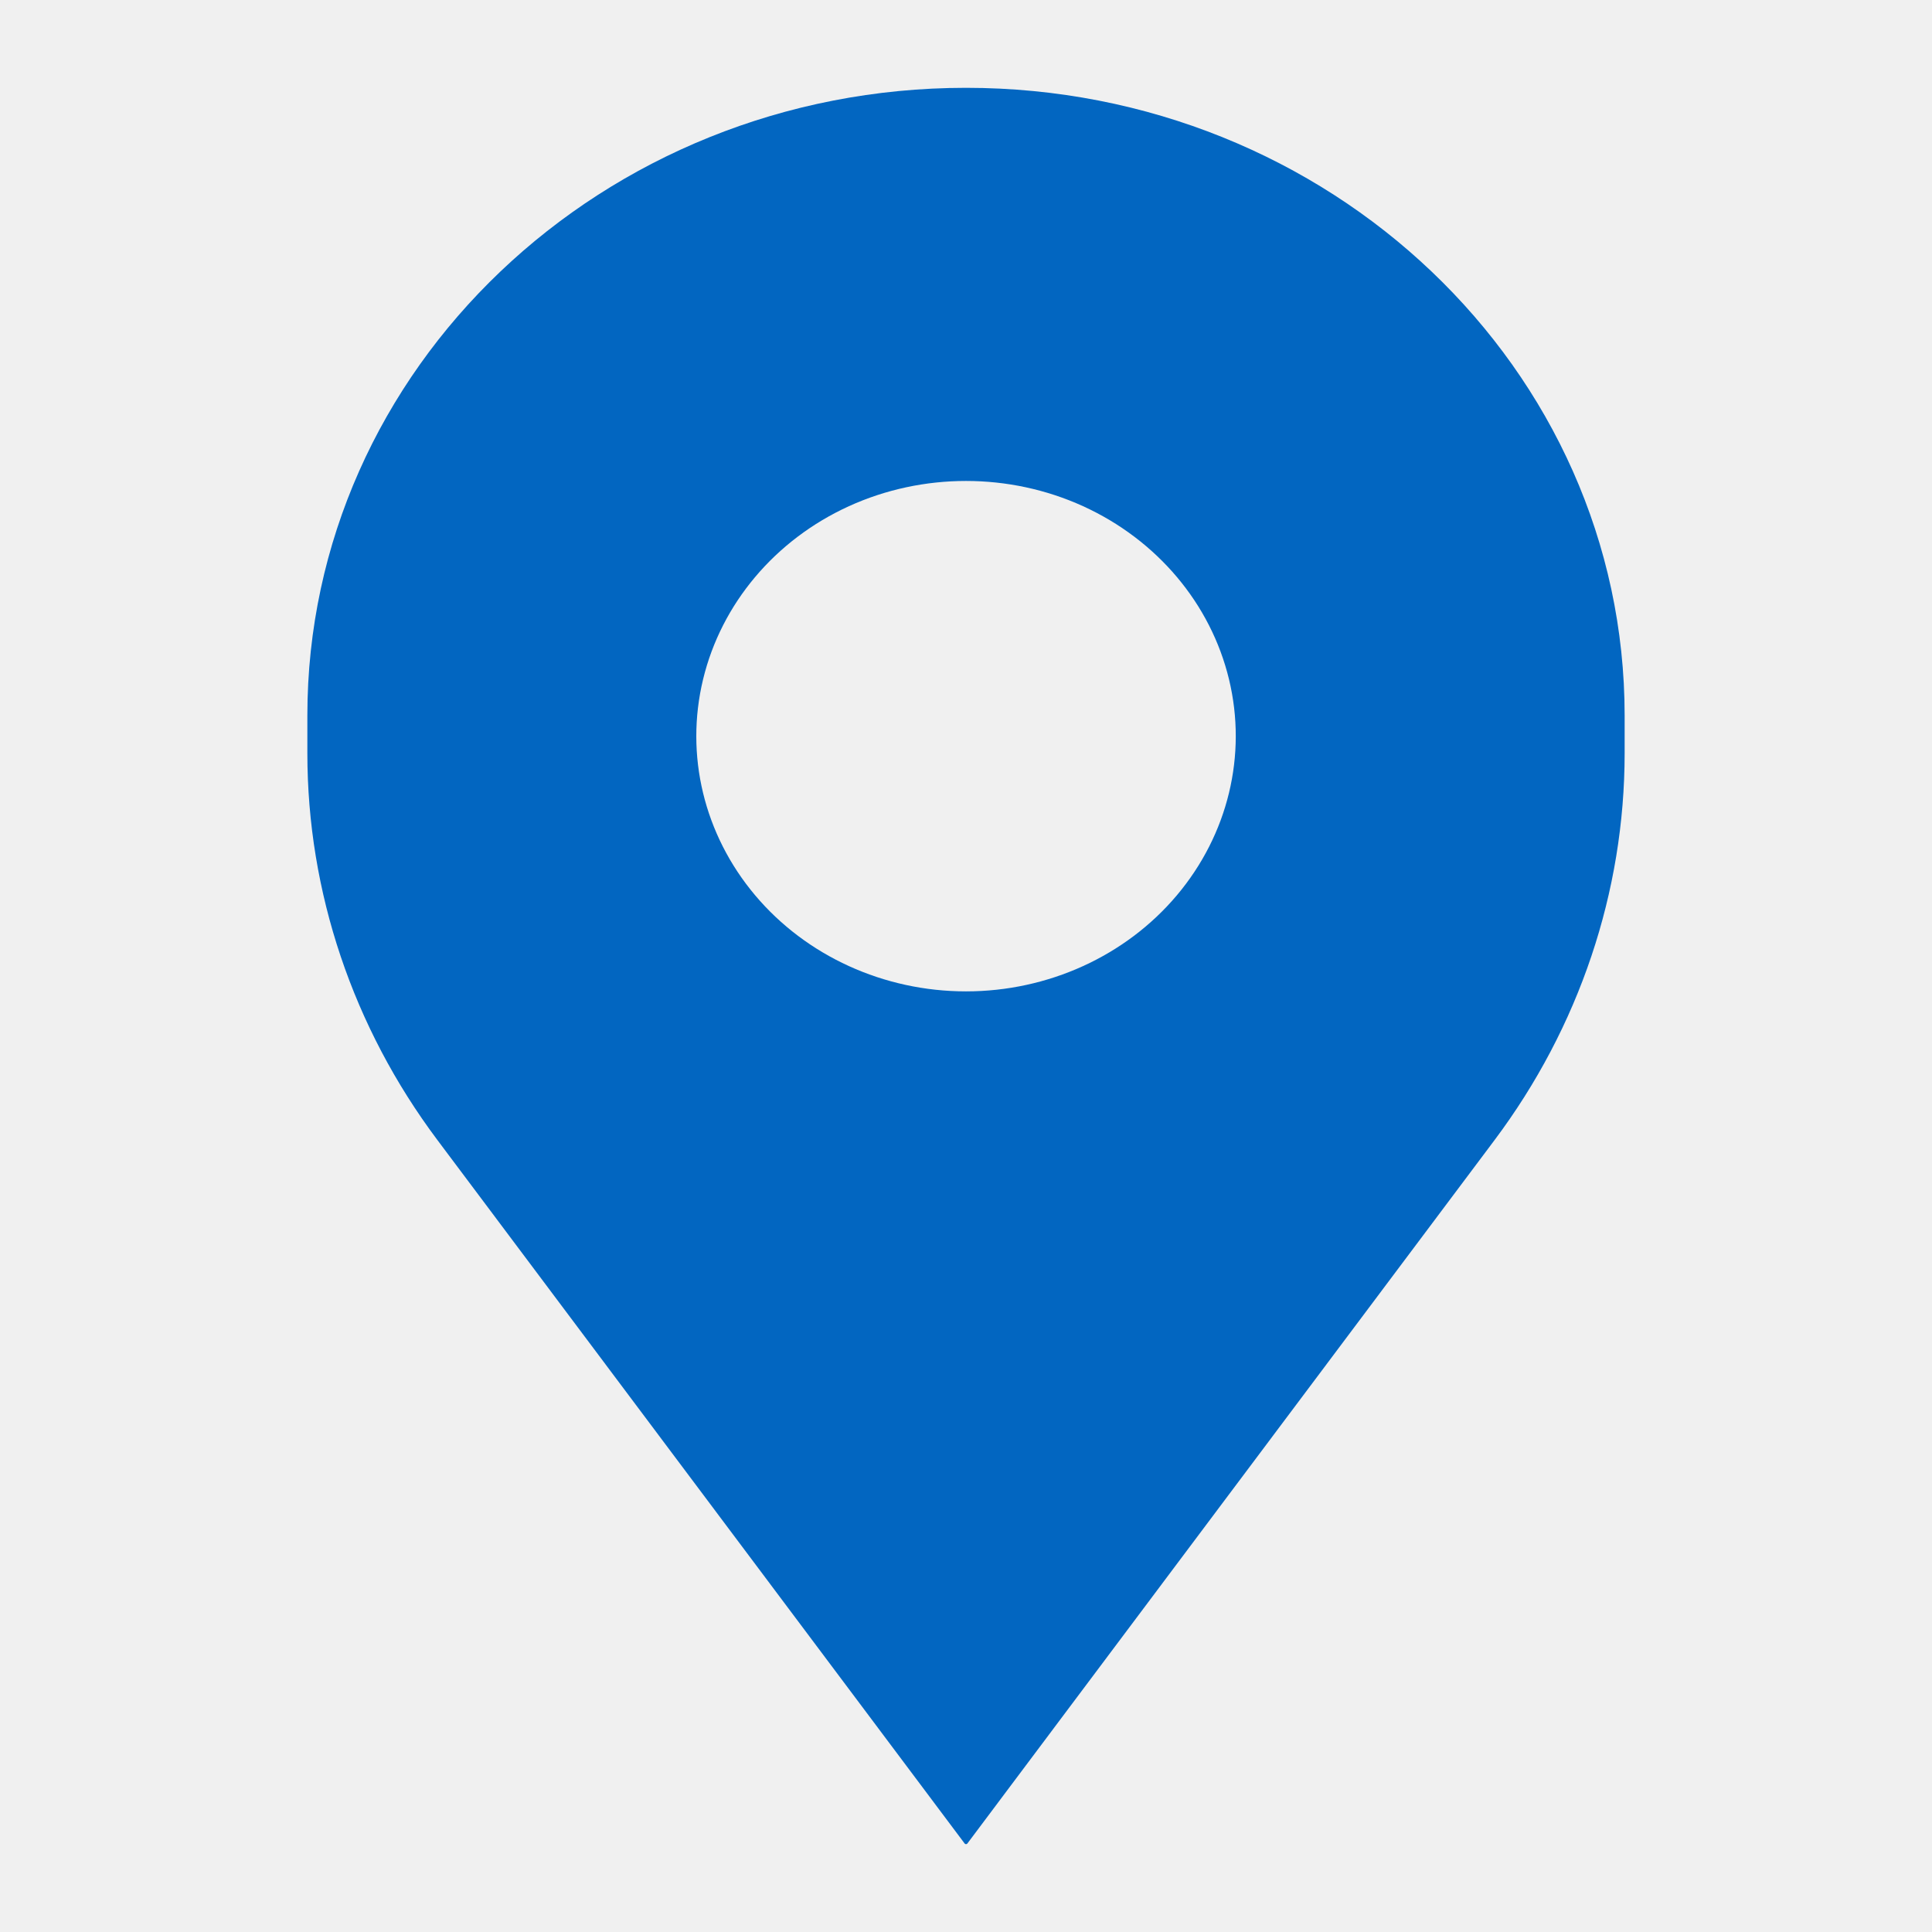
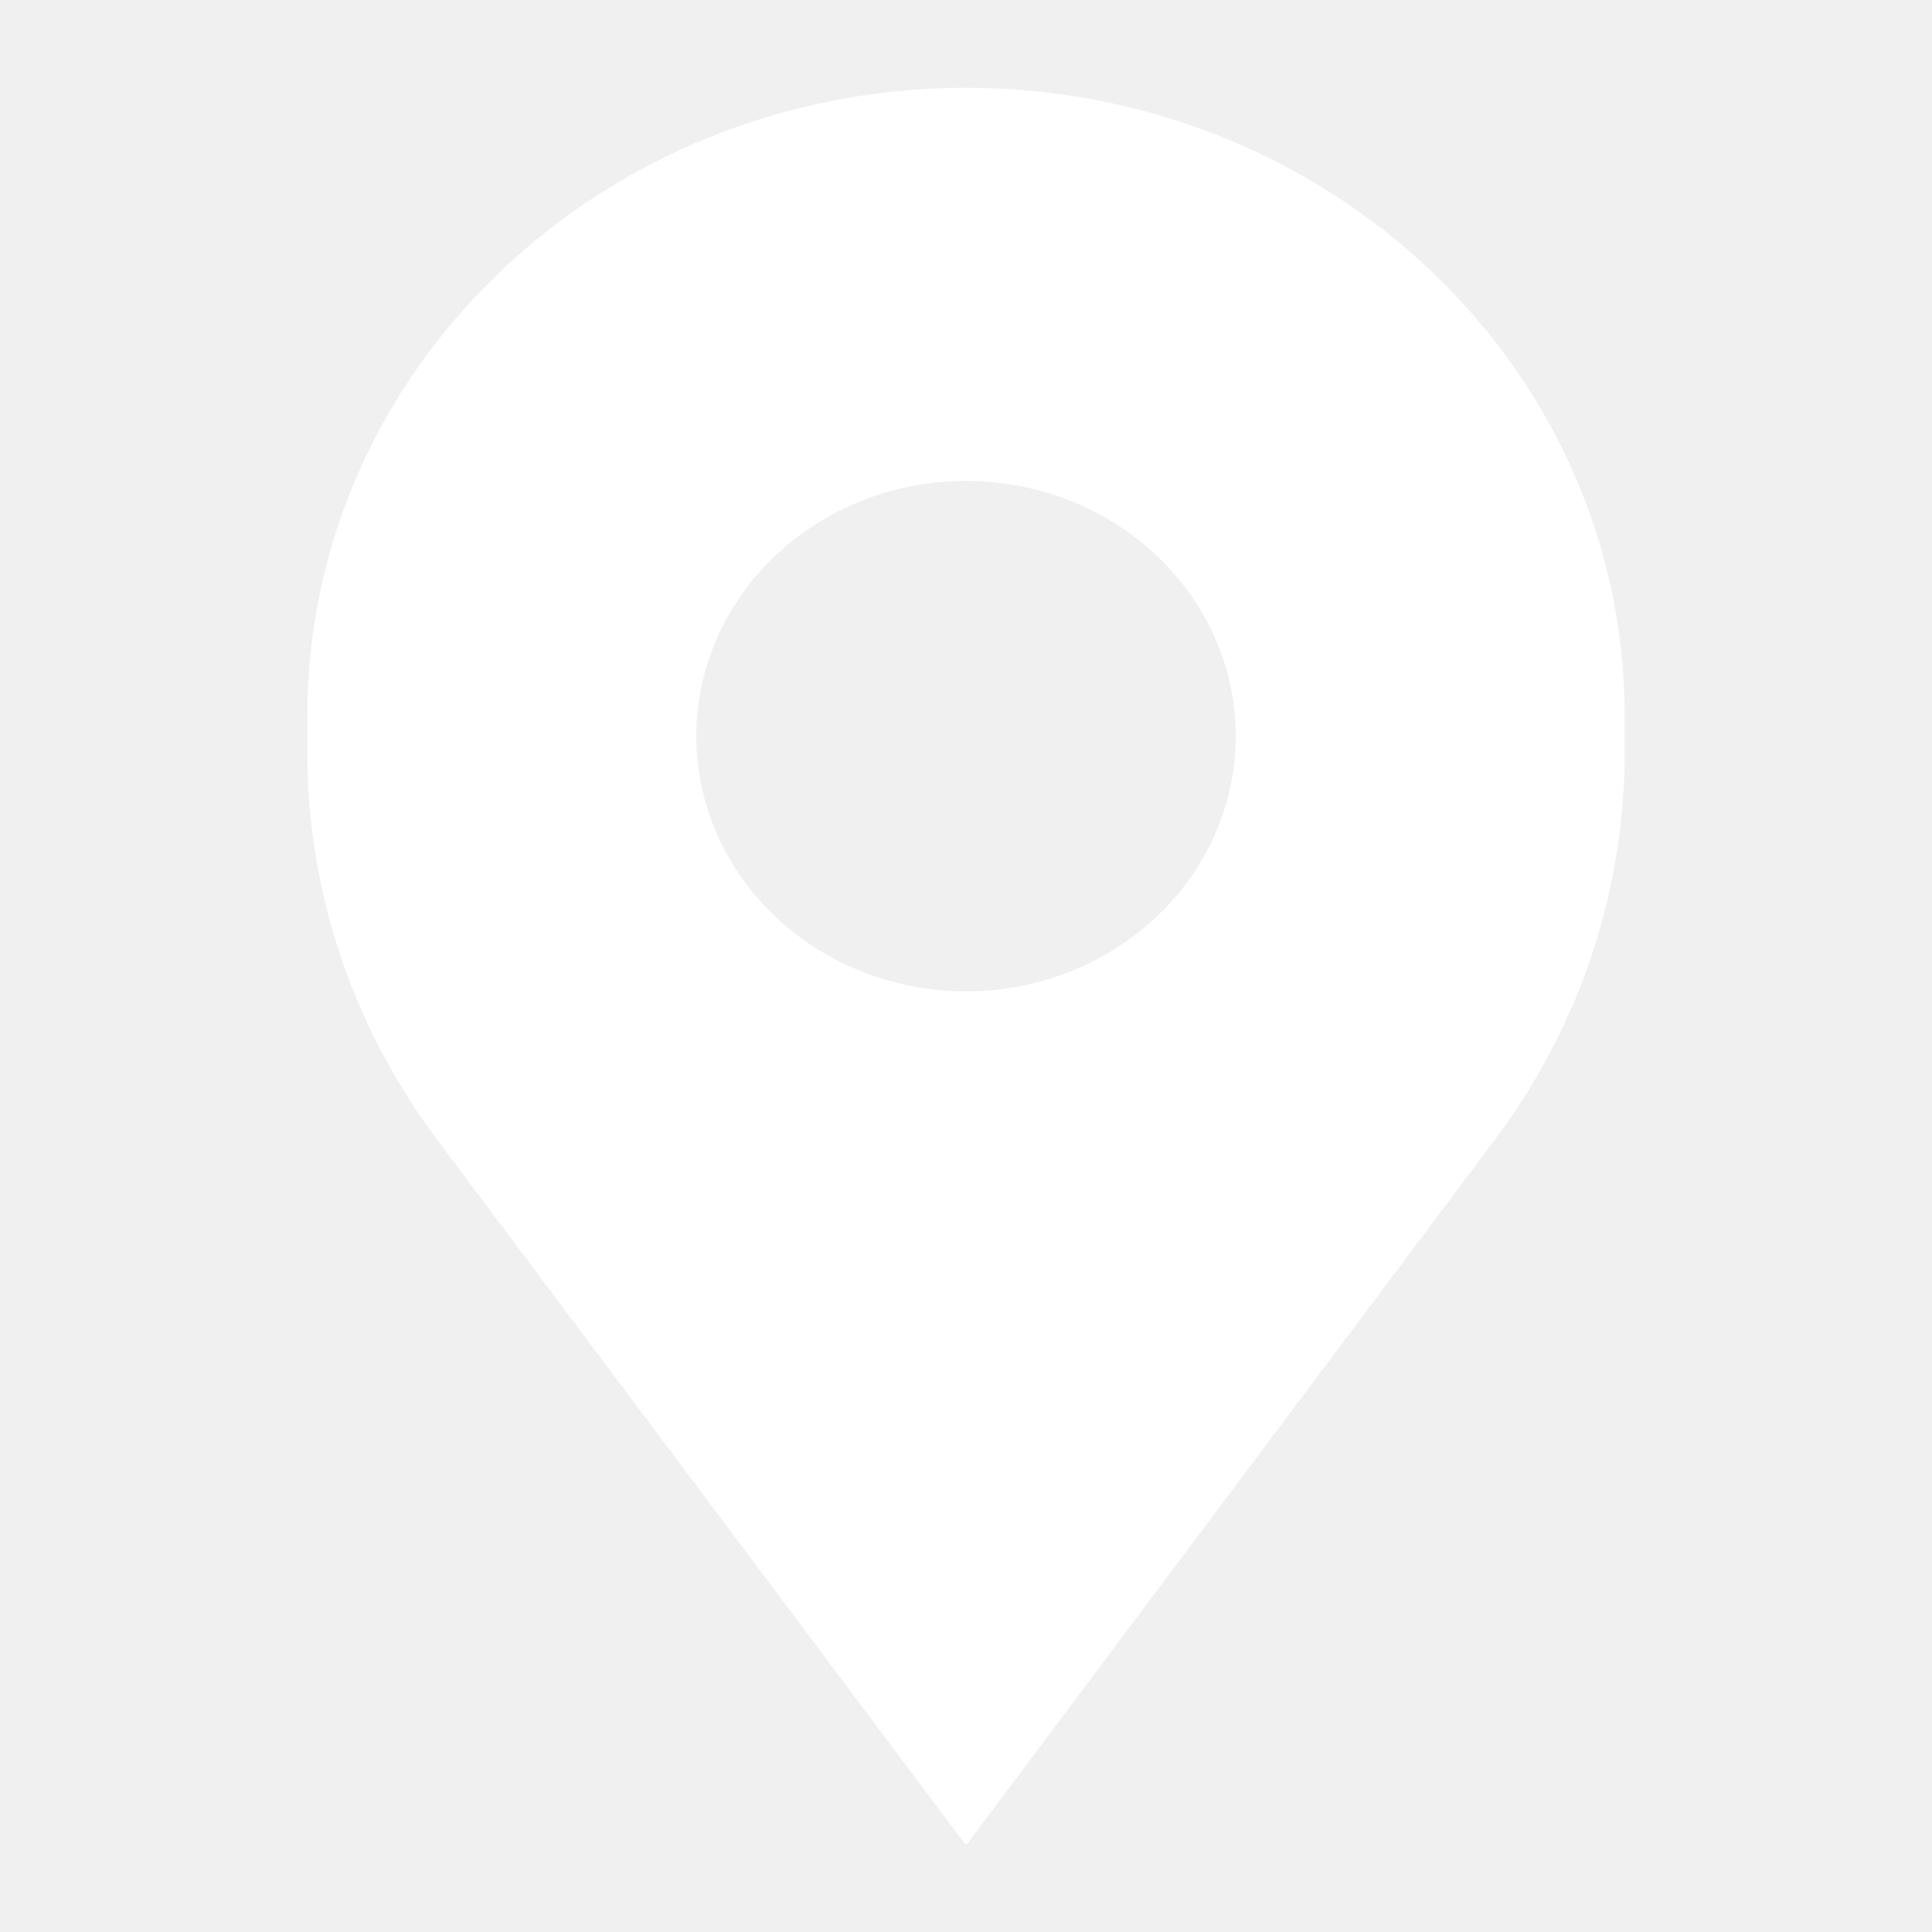
<svg xmlns="http://www.w3.org/2000/svg" width="22" height="22" viewBox="0 0 22 22" fill="none">
-   <path fill-rule="evenodd" clip-rule="evenodd" d="M11 1C15.142 1 18.5 4.2 18.5 8.147V8.578C18.5 10.157 17.982 11.697 17.019 12.982L11.015 20.993C11.008 21.002 10.992 21.002 10.985 20.993L4.981 12.982C4.018 11.697 3.5 10.157 3.5 8.578V8.147C3.5 4.2 6.858 1 11 1ZM9.667 5.764C8.825 6.148 8.214 6.874 8.006 7.736C7.798 8.598 8.016 9.503 8.599 10.195C9.181 10.886 10.065 11.289 11 11.289C11.935 11.289 12.819 10.886 13.401 10.195C13.984 9.503 14.203 8.598 13.995 7.736C13.787 6.874 13.175 6.148 12.333 5.764C11.491 5.381 10.509 5.381 9.667 5.764Z" fill="#0266C1" />
+   <path fill-rule="evenodd" clip-rule="evenodd" d="M11 1C15.142 1 18.5 4.2 18.5 8.147V8.578C18.5 10.157 17.982 11.697 17.019 12.982L11.015 20.993C11.008 21.002 10.992 21.002 10.985 20.993L4.981 12.982C4.018 11.697 3.5 10.157 3.5 8.578V8.147C3.5 4.2 6.858 1 11 1ZM9.667 5.764C8.825 6.148 8.214 6.874 8.006 7.736C7.798 8.598 8.016 9.503 8.599 10.195C9.181 10.886 10.065 11.289 11 11.289C11.935 11.289 12.819 10.886 13.401 10.195C13.984 9.503 14.203 8.598 13.995 7.736C13.787 6.874 13.175 6.148 12.333 5.764C11.491 5.381 10.509 5.381 9.667 5.764Z" fill="#fff" />
</svg>
